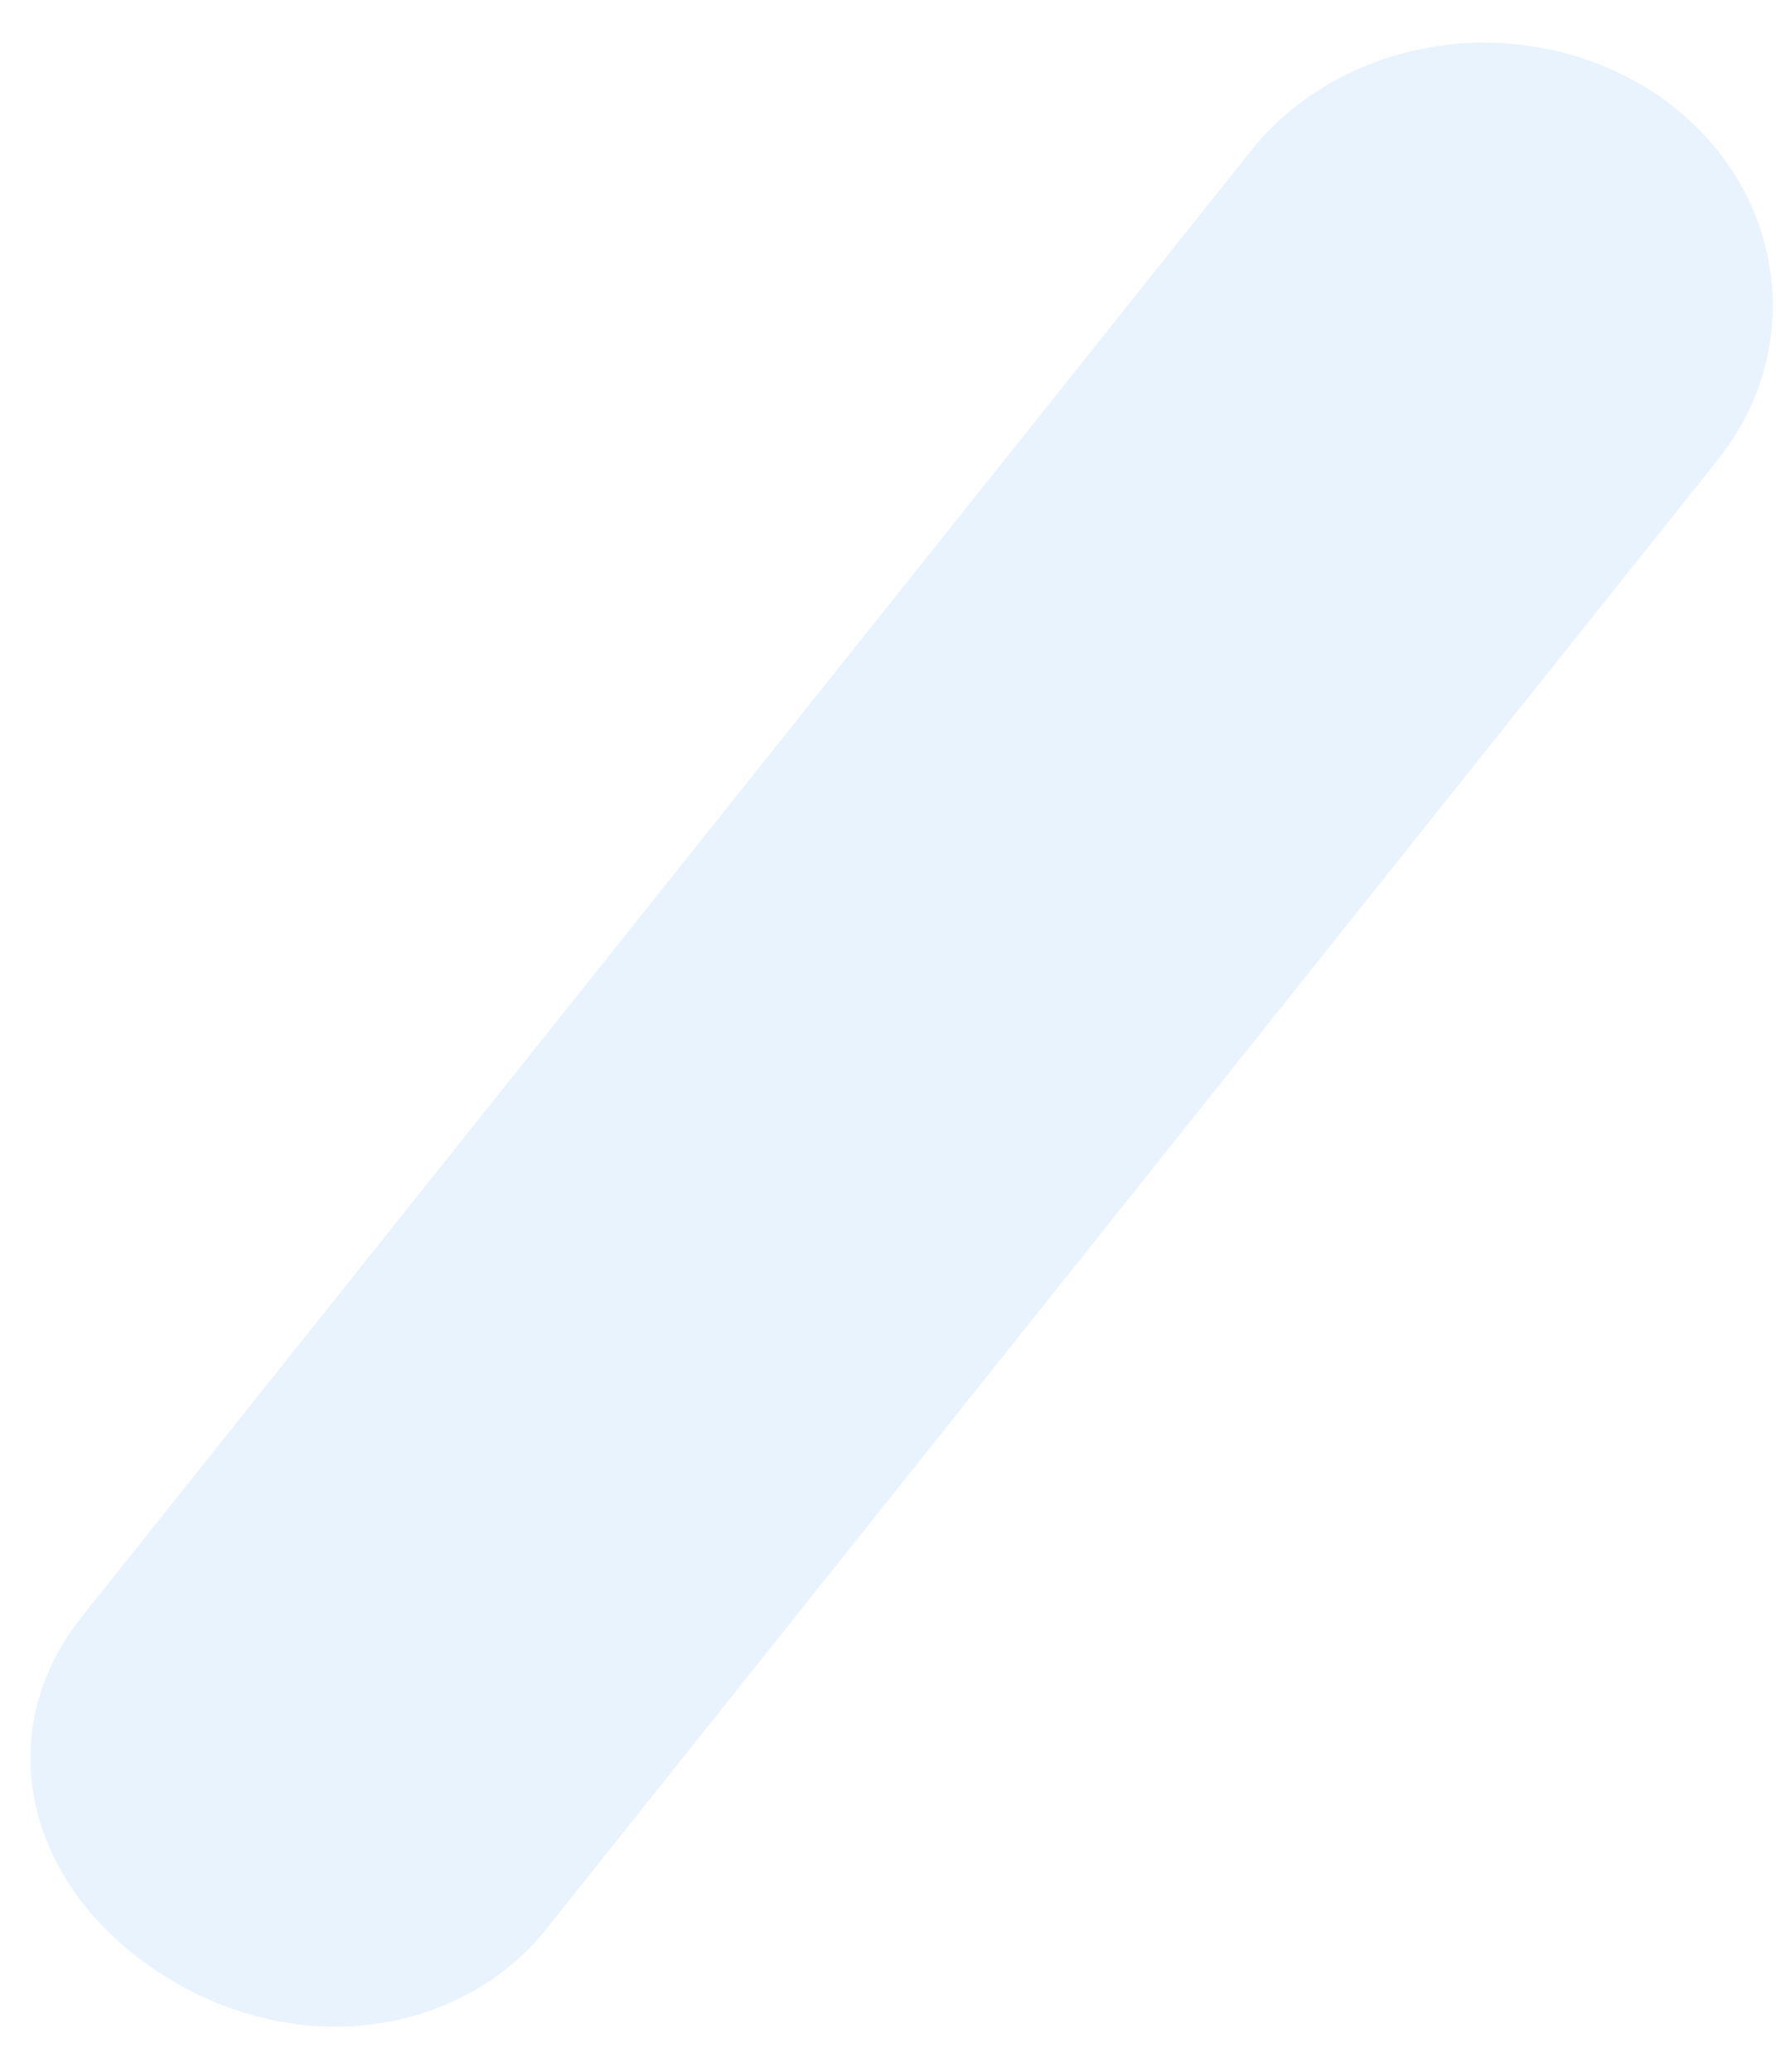
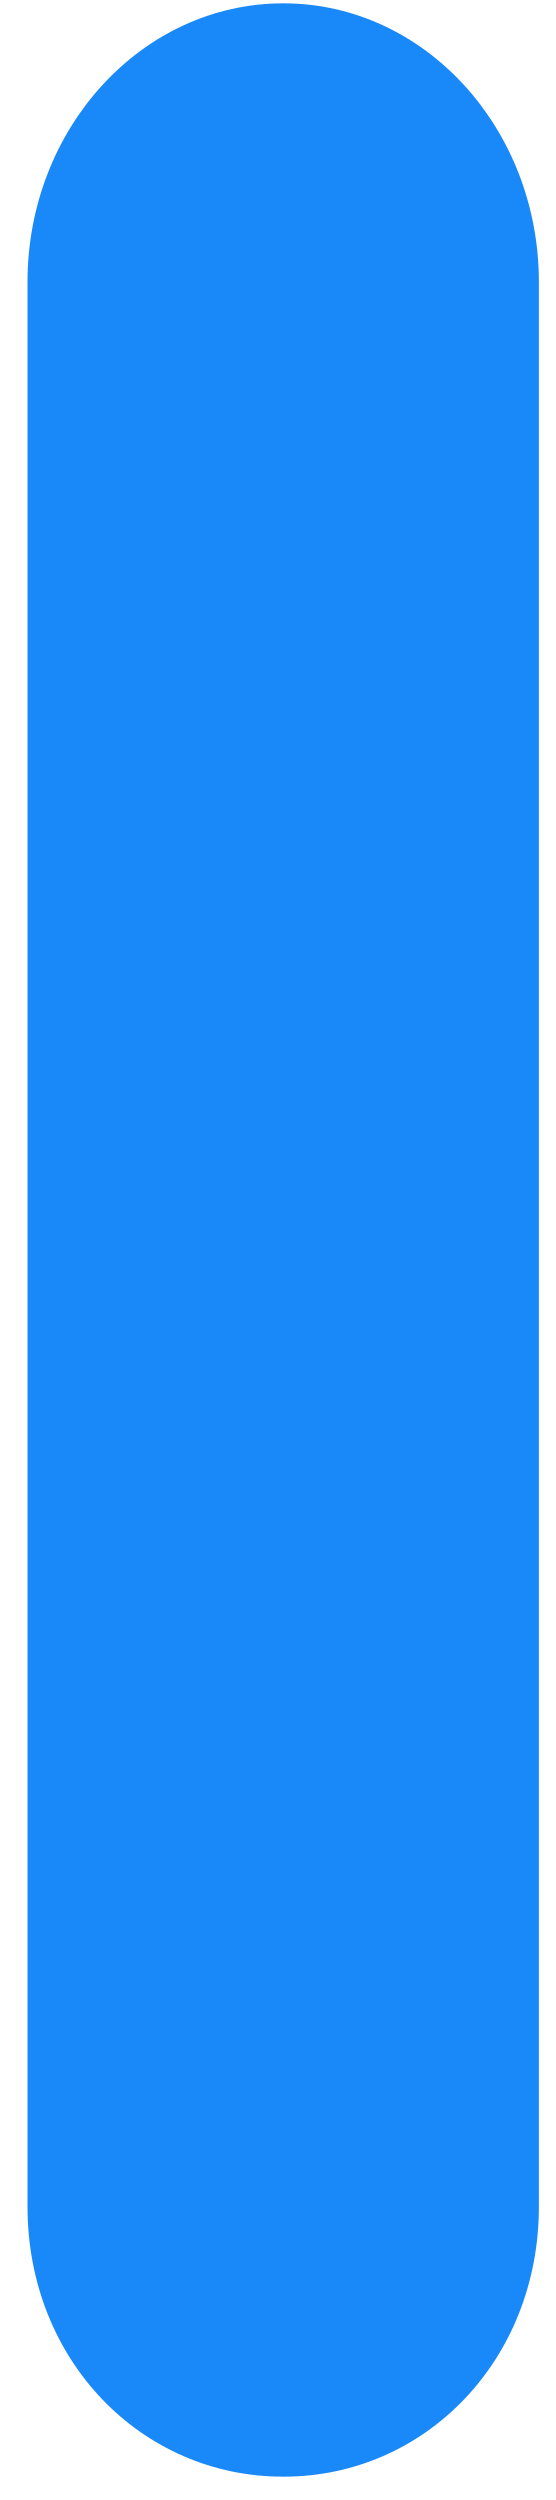
- <svg xmlns="http://www.w3.org/2000/svg" version="1.1" width="6px" height="7px">
-   <g transform="matrix(1 0 0 1 -44 -27 )">
-     <path d="M 1.852 6.509  C 1.688 6.721  1.42 6.847  1.133 6.847  C 0.928 6.847  0.717 6.784  0.53 6.659  L 0.526 6.656  C 0.091 6.366  -0.038 5.856  0.278 5.46  L 4.227 0.509  C 4.409 0.28  4.703 0.144  5.015 0.144  C 5.221 0.144  5.422 0.204  5.588 0.313  C 6.023 0.601  6.119 1.157  5.804 1.553  L 1.852 6.509  Z " fill-rule="nonzero" fill="#1989fa" stroke="none" fill-opacity="0.098" transform="matrix(1 0 0 1 44 27 )" />
+ <svg xmlns="http://www.w3.org/2000/svg" version="1.1" width="2px" height="9px">
+   <g transform="matrix(1 0 0 1 -39 -24 )">
+     <path d="M 1.021 8.916  C 1.529 8.916  1.94 8.498  1.94 7.943  L 1.94 1.016  C 1.94 0.462  1.528 0.012  1.02 0.012  C 0.511 0.012  0.099 0.462  0.099 1.016  L 0.099 7.943  C 0.099 8.498  0.51 8.916  1.019 8.916  L 1.021 8.916  Z " fill-rule="nonzero" fill="#1989fa" stroke="none" transform="matrix(1 0 0 1 39 24 )" />
  </g>
</svg>
